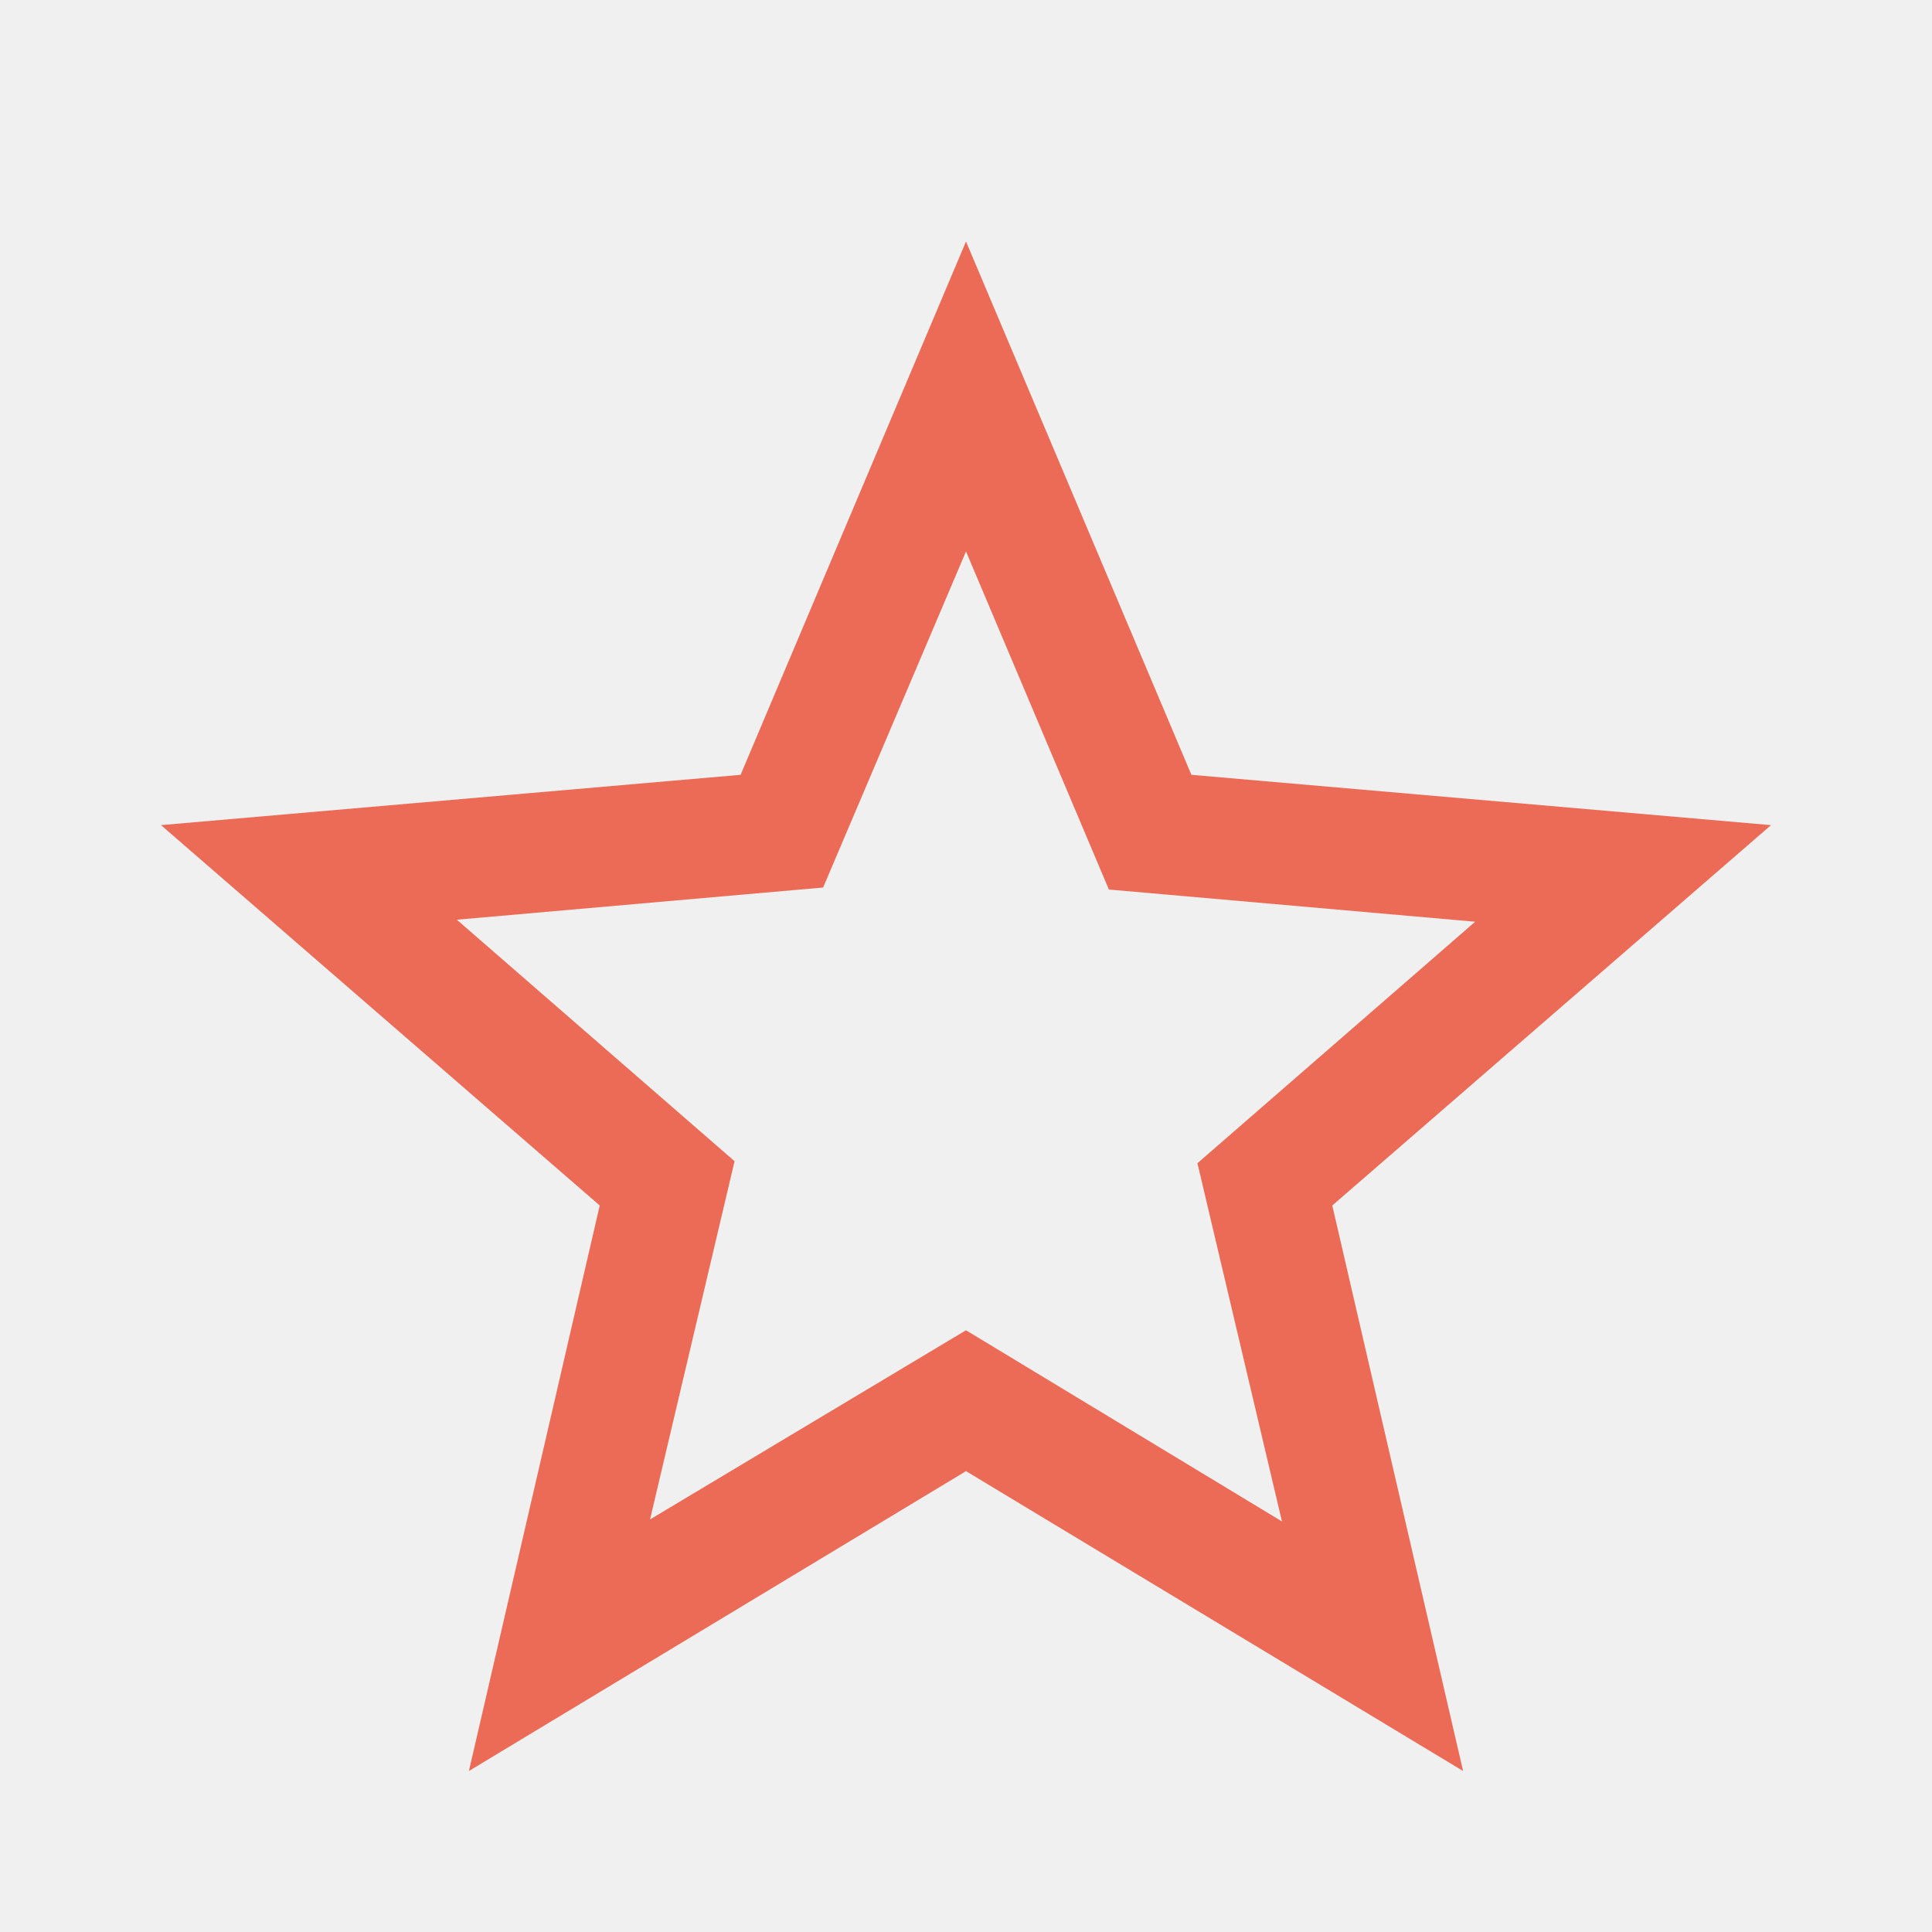
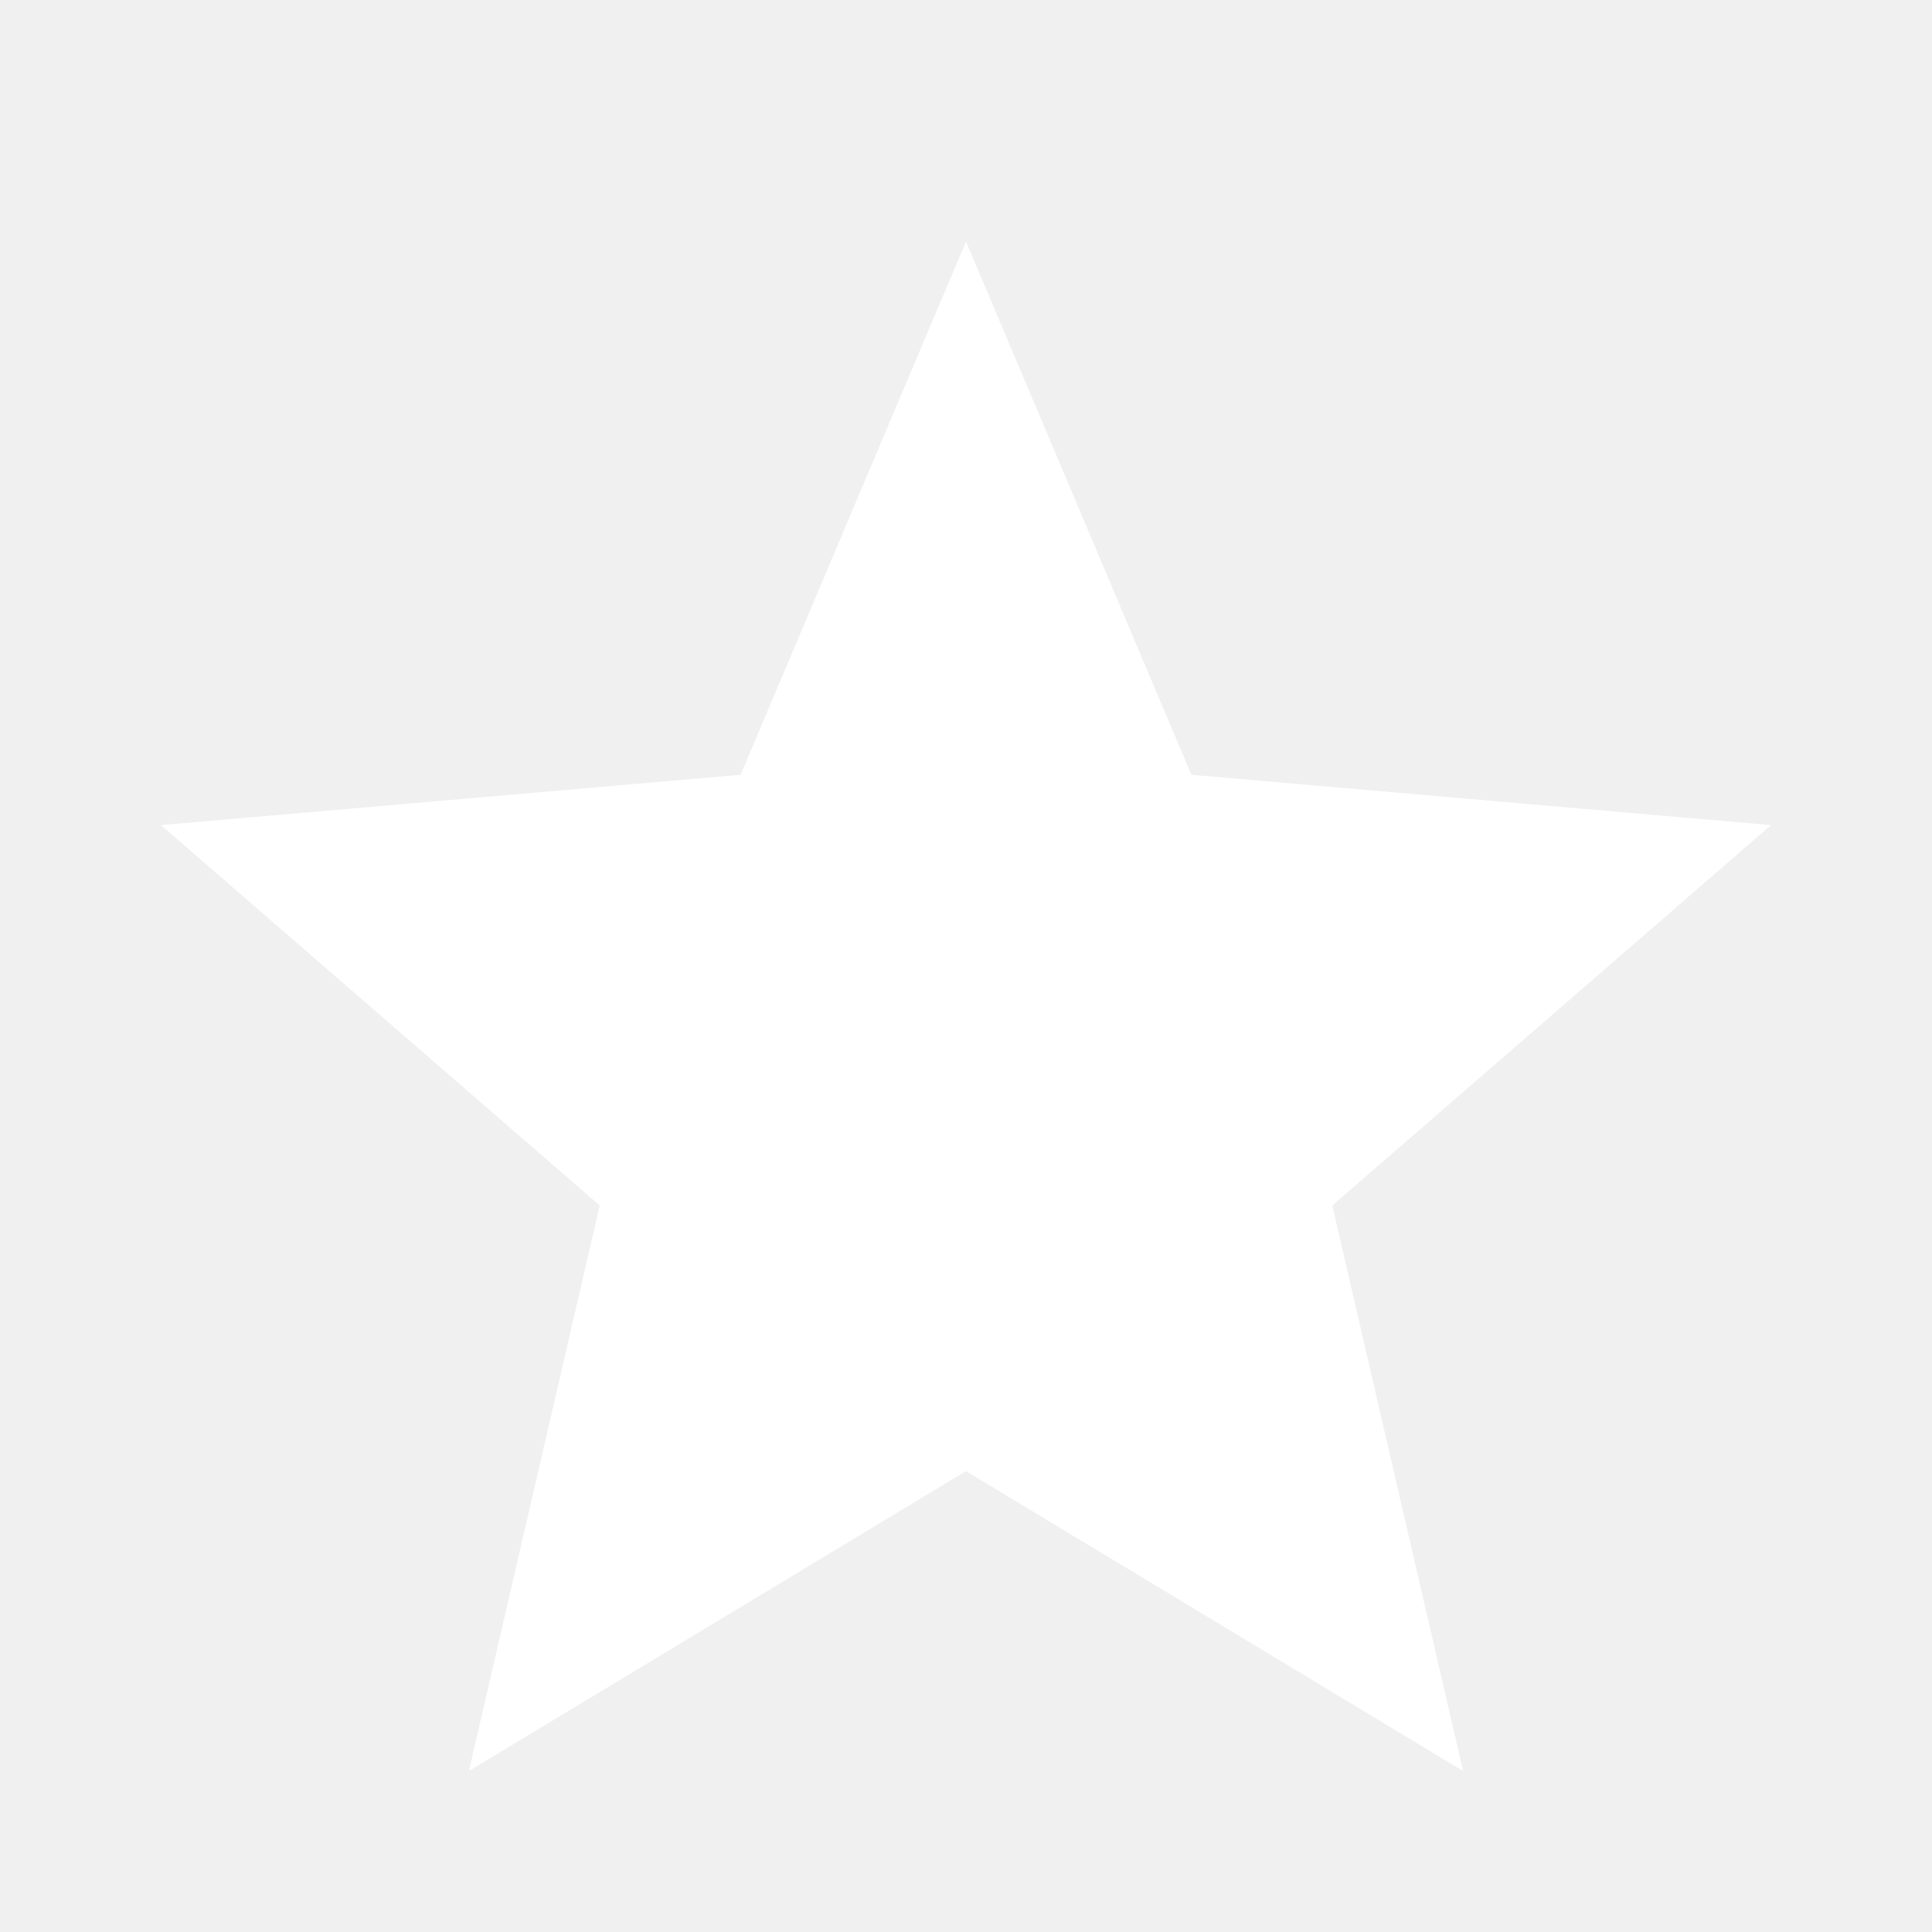
<svg xmlns="http://www.w3.org/2000/svg" height="48" width="48">
-   <g fill="#eb6b56">
-     <path d="m16.15 37.75 7.85-4.7 7.85 4.75-2.1-8.9 6.9-6-9.1-.8L24 13.7l-3.55 8.35-9.1.8 6.9 6ZM11.65 44l3.25-14.05L4 20.5l14.4-1.25L24 6l5.6 13.25L44 20.5l-10.9 9.45L36.35 44 24 36.55ZM24 26.25Z" />
+   <g fill="white">
+     <path d="m11.65 44 3.25-14.05L4 20.5l14.4-1.25L24 6l5.6 13.25L44 20.5l-10.9 9.45L36.35 44 24 36.55Z" />
  </g>
</svg>
